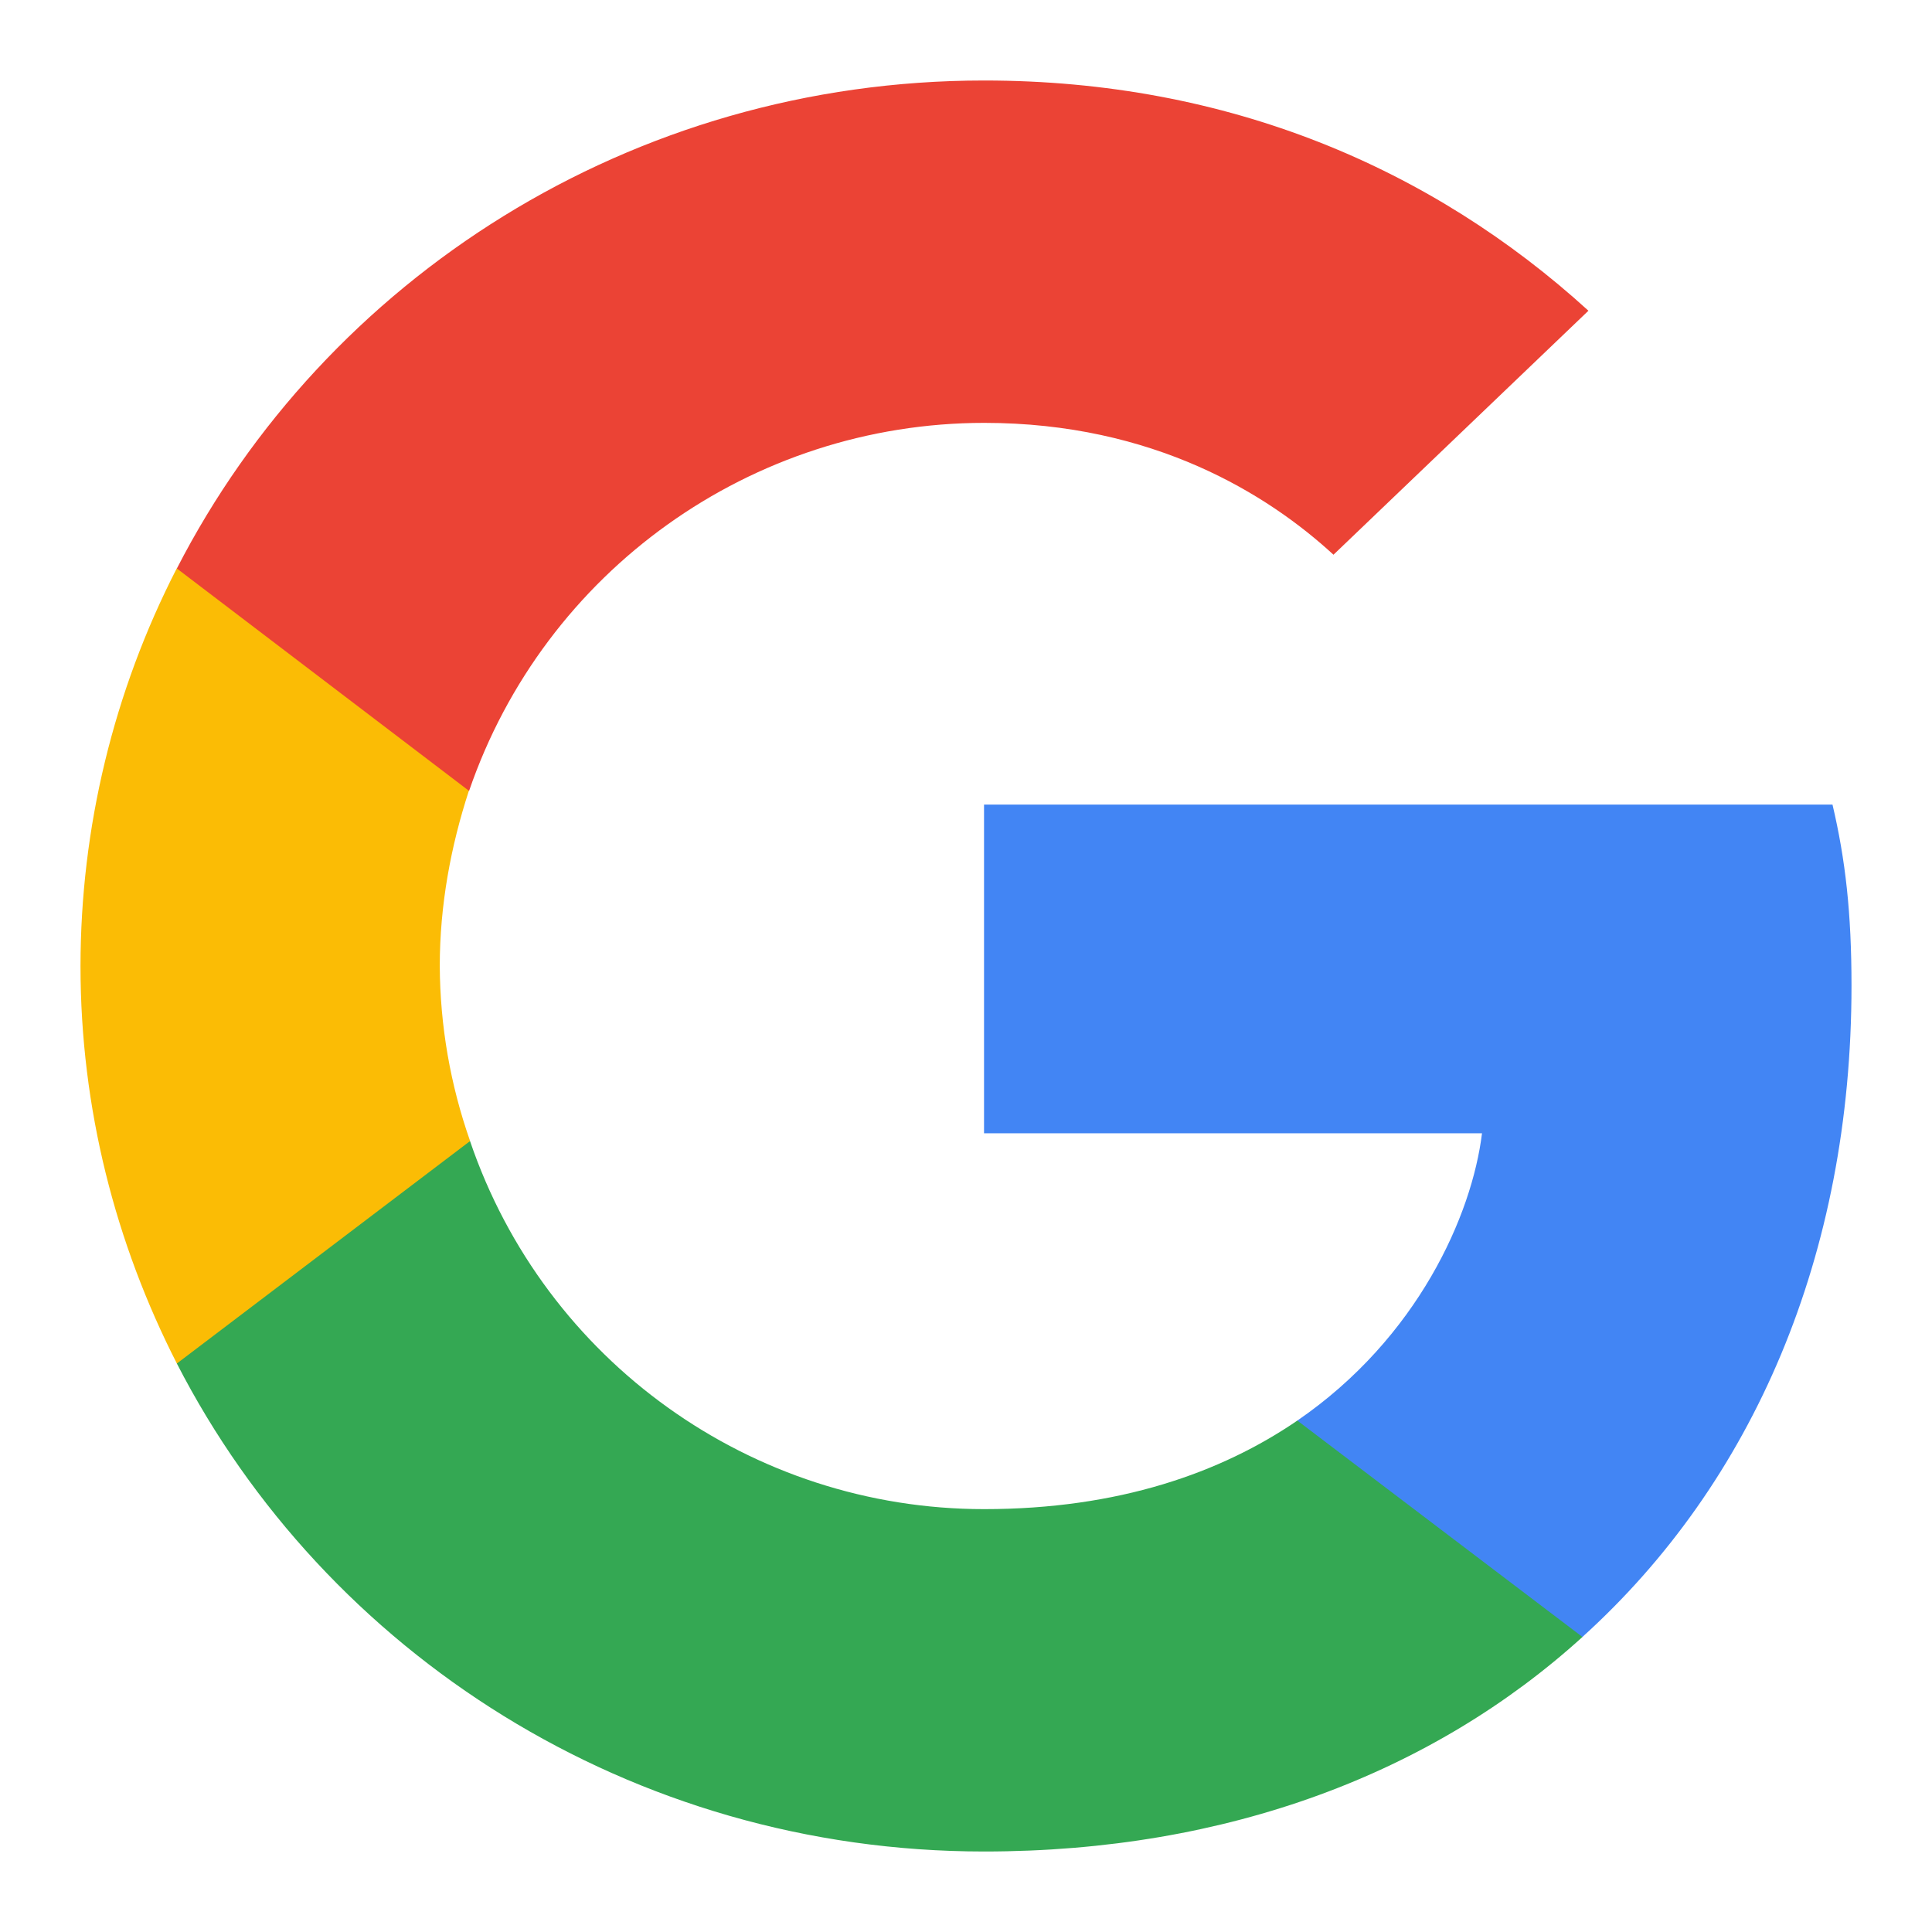
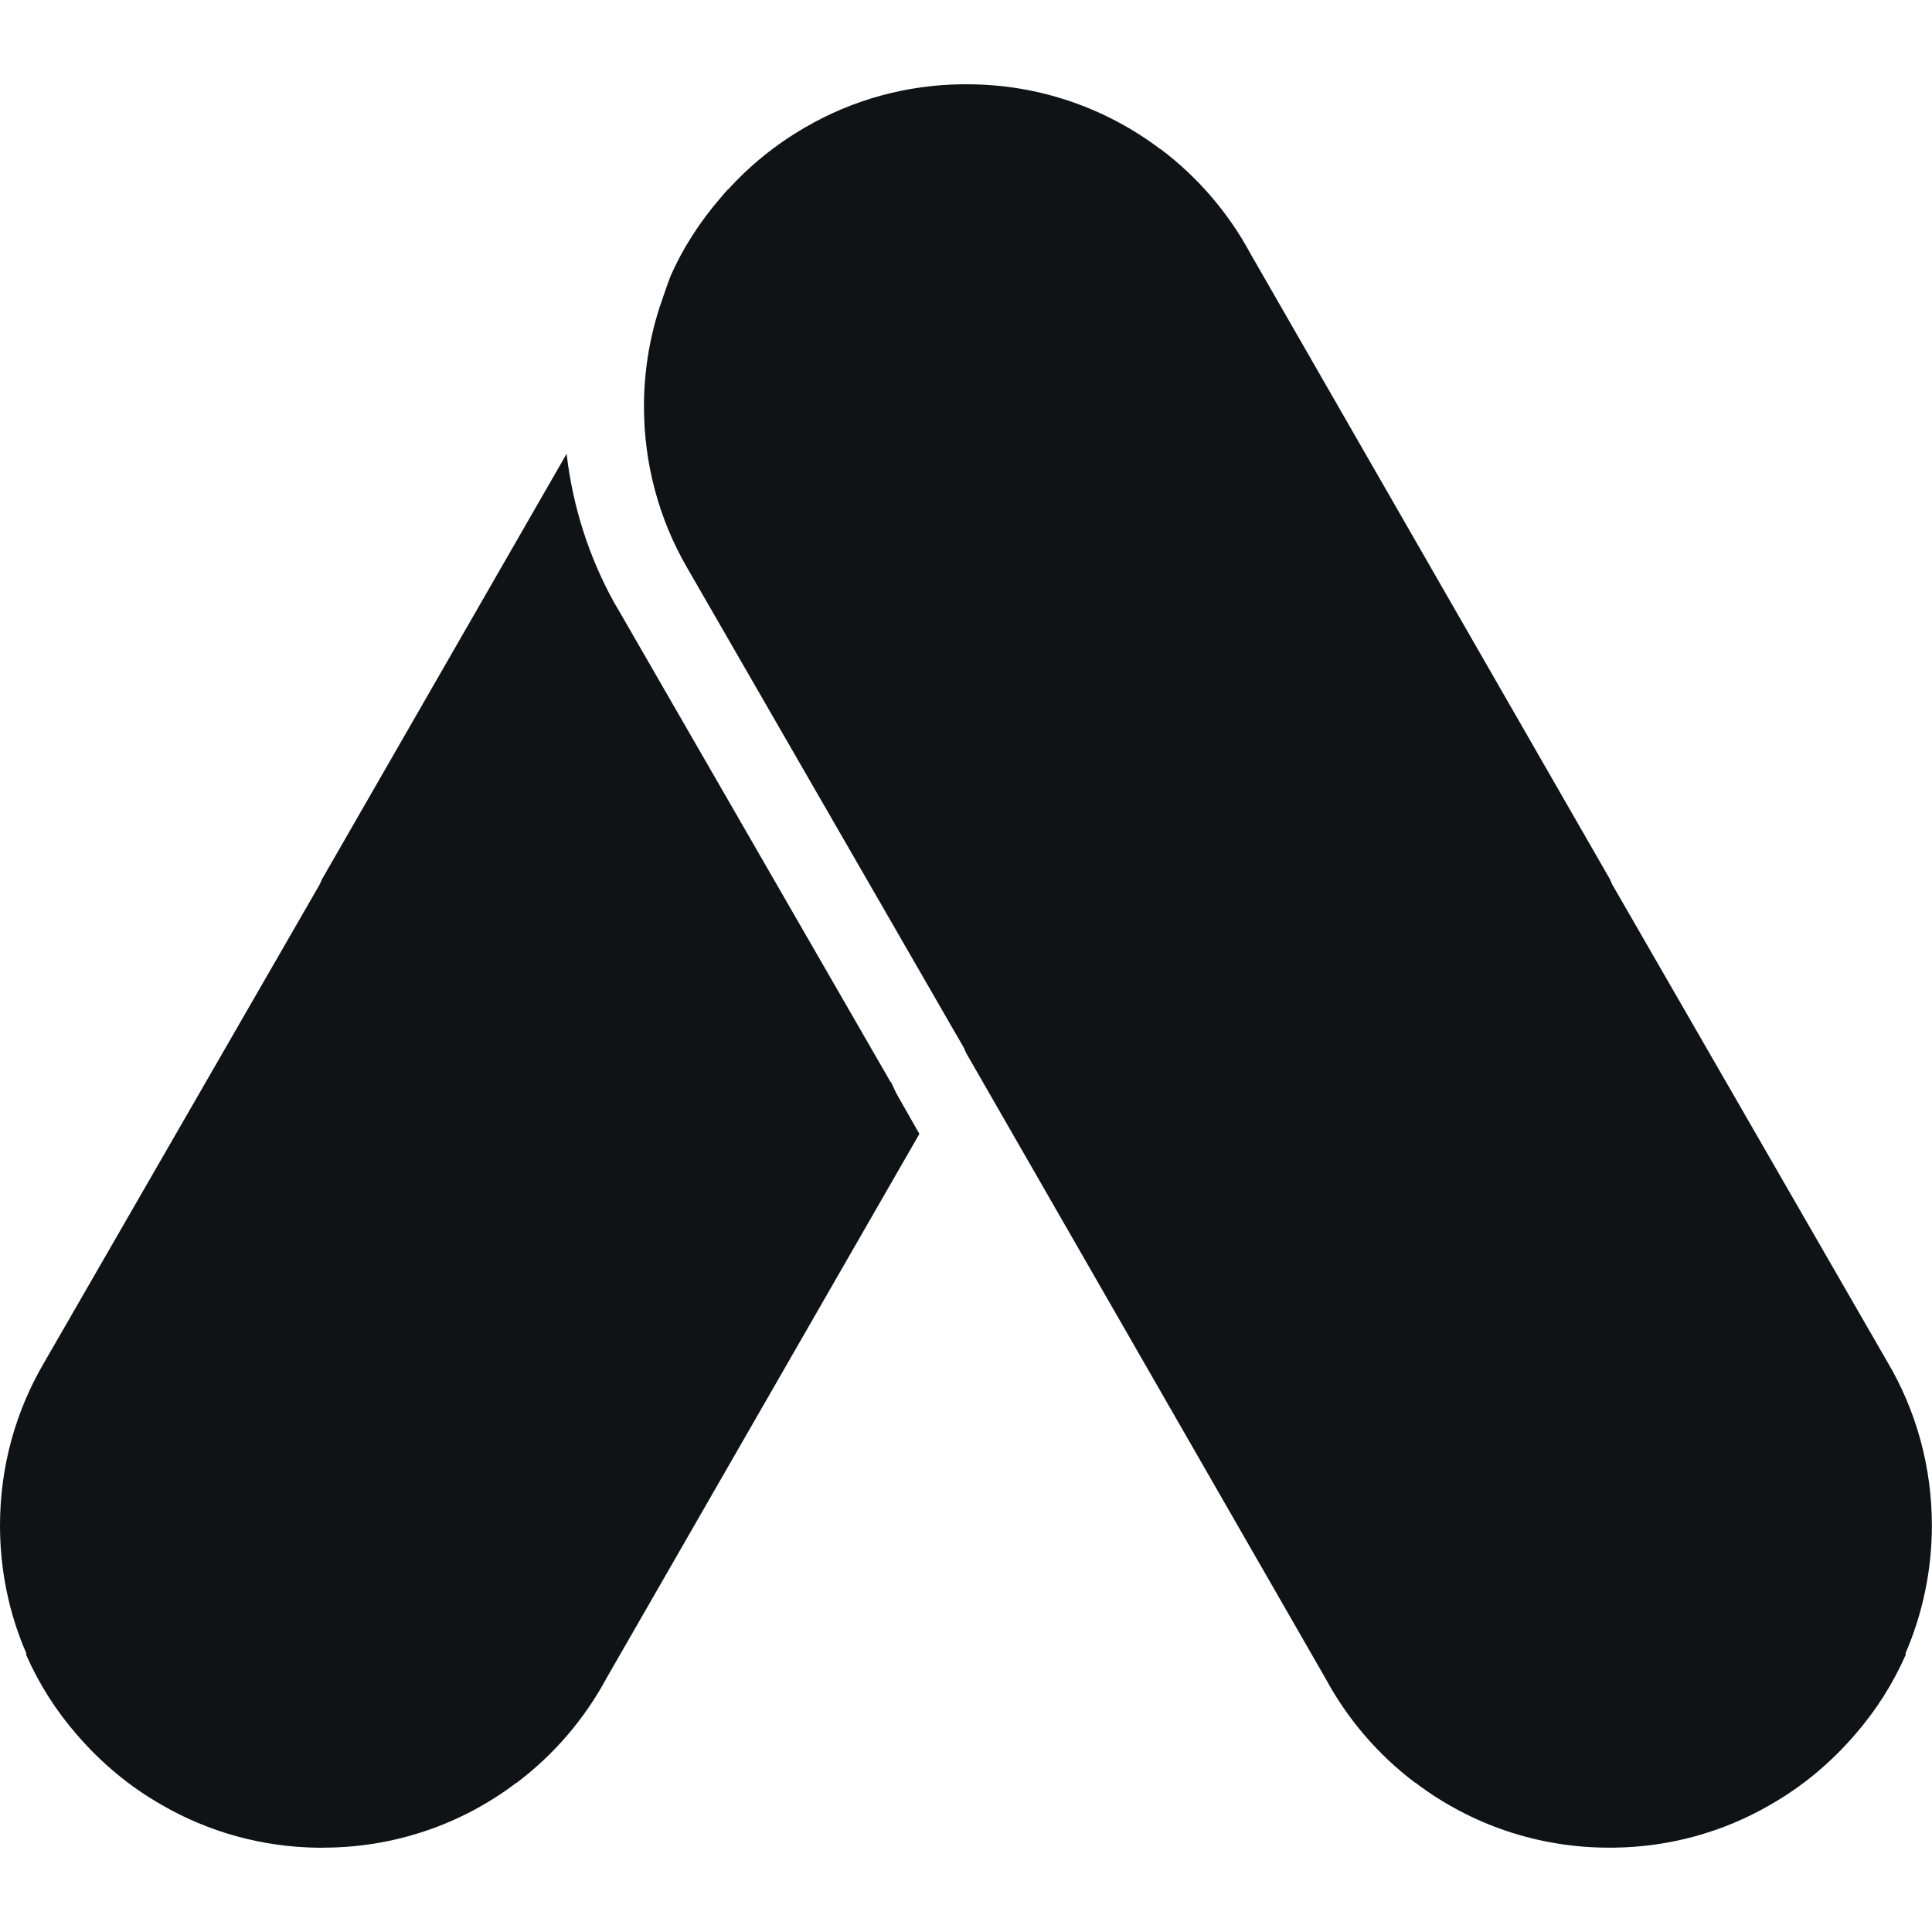
- <svg xmlns="http://www.w3.org/2000/svg" height="1em" style="flex:none;line-height:1" viewBox="0 0 24 24" width="1em">
-   <path d="M23 12.245c0-.905-.075-1.565-.236-2.25h-10.54v4.083h6.186c-.124 1.014-.797 2.542-2.294 3.569l-.021.136 3.332 2.53.23.022C21.779 18.417 23 15.593 23 12.245z" fill="#4285F4" />
-   <path d="M12.225 23c3.03 0 5.574-.978 7.433-2.665l-3.542-2.688c-.948.648-2.22 1.1-3.891 1.1a6.745 6.745 0 01-6.386-4.572l-.132.011-3.465 2.628-.045.124C4.043 20.531 7.835 23 12.225 23z" fill="#34A853" />
-   <path d="M5.84 14.175A6.65 6.65 0 015.463 12c0-.758.138-1.491.361-2.175l-.006-.147-3.508-2.67-.115.054A10.831 10.831 0 001 12c0 1.772.436 3.447 1.197 4.938l3.642-2.763z" fill="#FBBC05" />
-   <path d="M12.225 5.253c2.108 0 3.529.892 4.34 1.638l3.167-3.031C17.787 2.088 15.255 1 12.225 1 7.834 1 4.043 3.469 2.197 7.062l3.63 2.763a6.77 6.77 0 016.398-4.572z" fill="#EB4335" />
+ <svg xmlns="http://www.w3.org/2000/svg" viewBox="0 0 32 32" fill="#101316" role="img" aria-label="Google Ads">
+   <path d="M15.989 1.396h0.032c1.197 0 2.307 0.401 3.197 1.073h0.005c0.615 0.463 1.125 1.057 1.489 1.733l5.953 10.36 0.036 0.083 4.557 7.907c0.485 0.817 0.74 1.755 0.74 2.713 0 0.751-0.156 1.469-0.437 2.12l0.005 0.021c-0.213 0.484-0.495 0.927-0.844 1.328-0.396 0.459-0.864 0.853-1.396 1.156-0.787 0.459-1.683 0.703-2.593 0.713h-0.089c-1.156 0-2.276-0.375-3.197-1.073h-0.005c-0.615-0.463-1.125-1.057-1.489-1.733l-5.953-10.36-0.036-0.083-4.579-7.943c-0.473-0.813-0.719-1.735-0.719-2.677 0-0.563 0.088-1.109 0.251-1.62l0.009-0.032 0.016-0.041c0.068-0.208 0.156-0.448 0.156-0.448 0.208-0.479 0.495-0.921 0.833-1.312l0.084-0.099 0.020-0.021v-0.005h0.005l0.011-0.016 0.011-0.004c0.359-0.396 0.787-0.745 1.276-1.027 0.787-0.459 1.683-0.703 2.593-0.713zM5.344 30.604h-0.079c-0.911-0.011-1.807-0.255-2.593-0.713-0.532-0.303-1-0.697-1.396-1.156-0.349-0.401-0.631-0.844-0.844-1.328l0.005-0.021c-0.292-0.667-0.437-1.391-0.437-2.12 0-0.995 0.271-1.921 0.74-2.713l4.557-7.907 0.036-0.083 4.052-7.047c0.099 0.859 0.364 1.703 0.792 2.473l0.077 0.131 4.5 7.807v-0.015l0.089 0.192 0.385 0.677-5.183 9.016c-0.364 0.676-0.875 1.271-1.489 1.733h-0.005c-0.921 0.699-2.041 1.073-3.197 1.073z" />
</svg>
